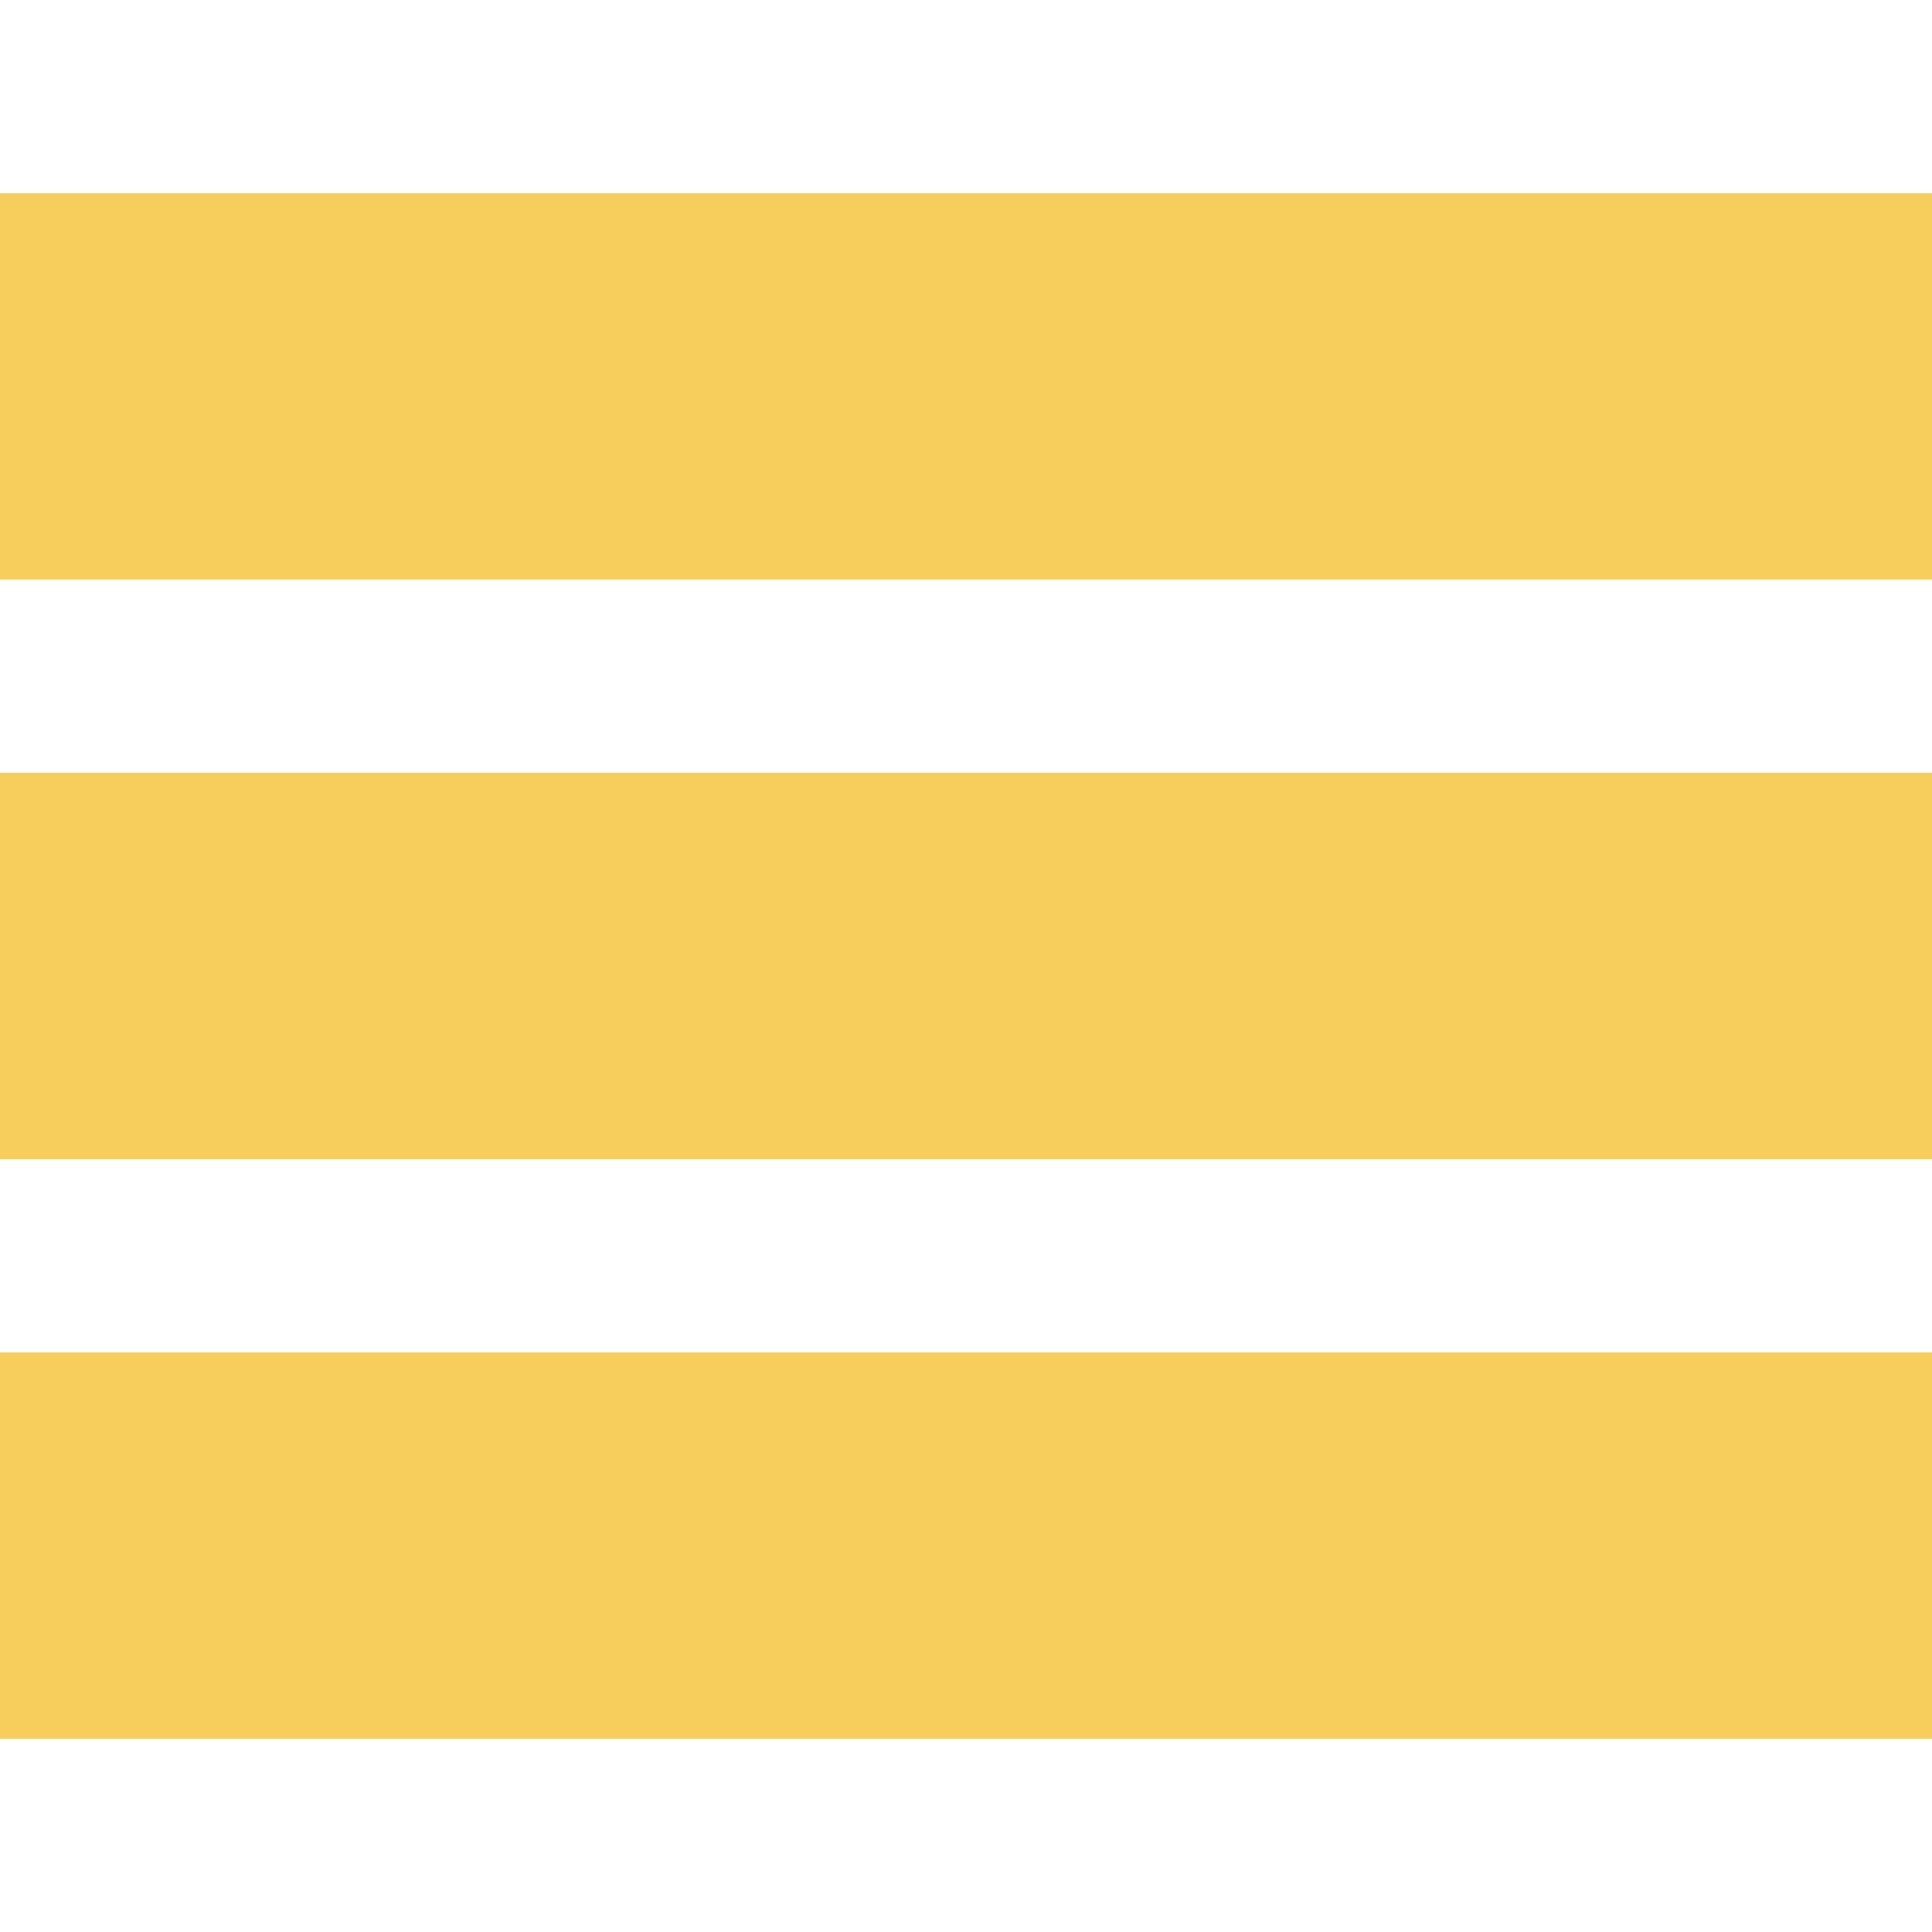
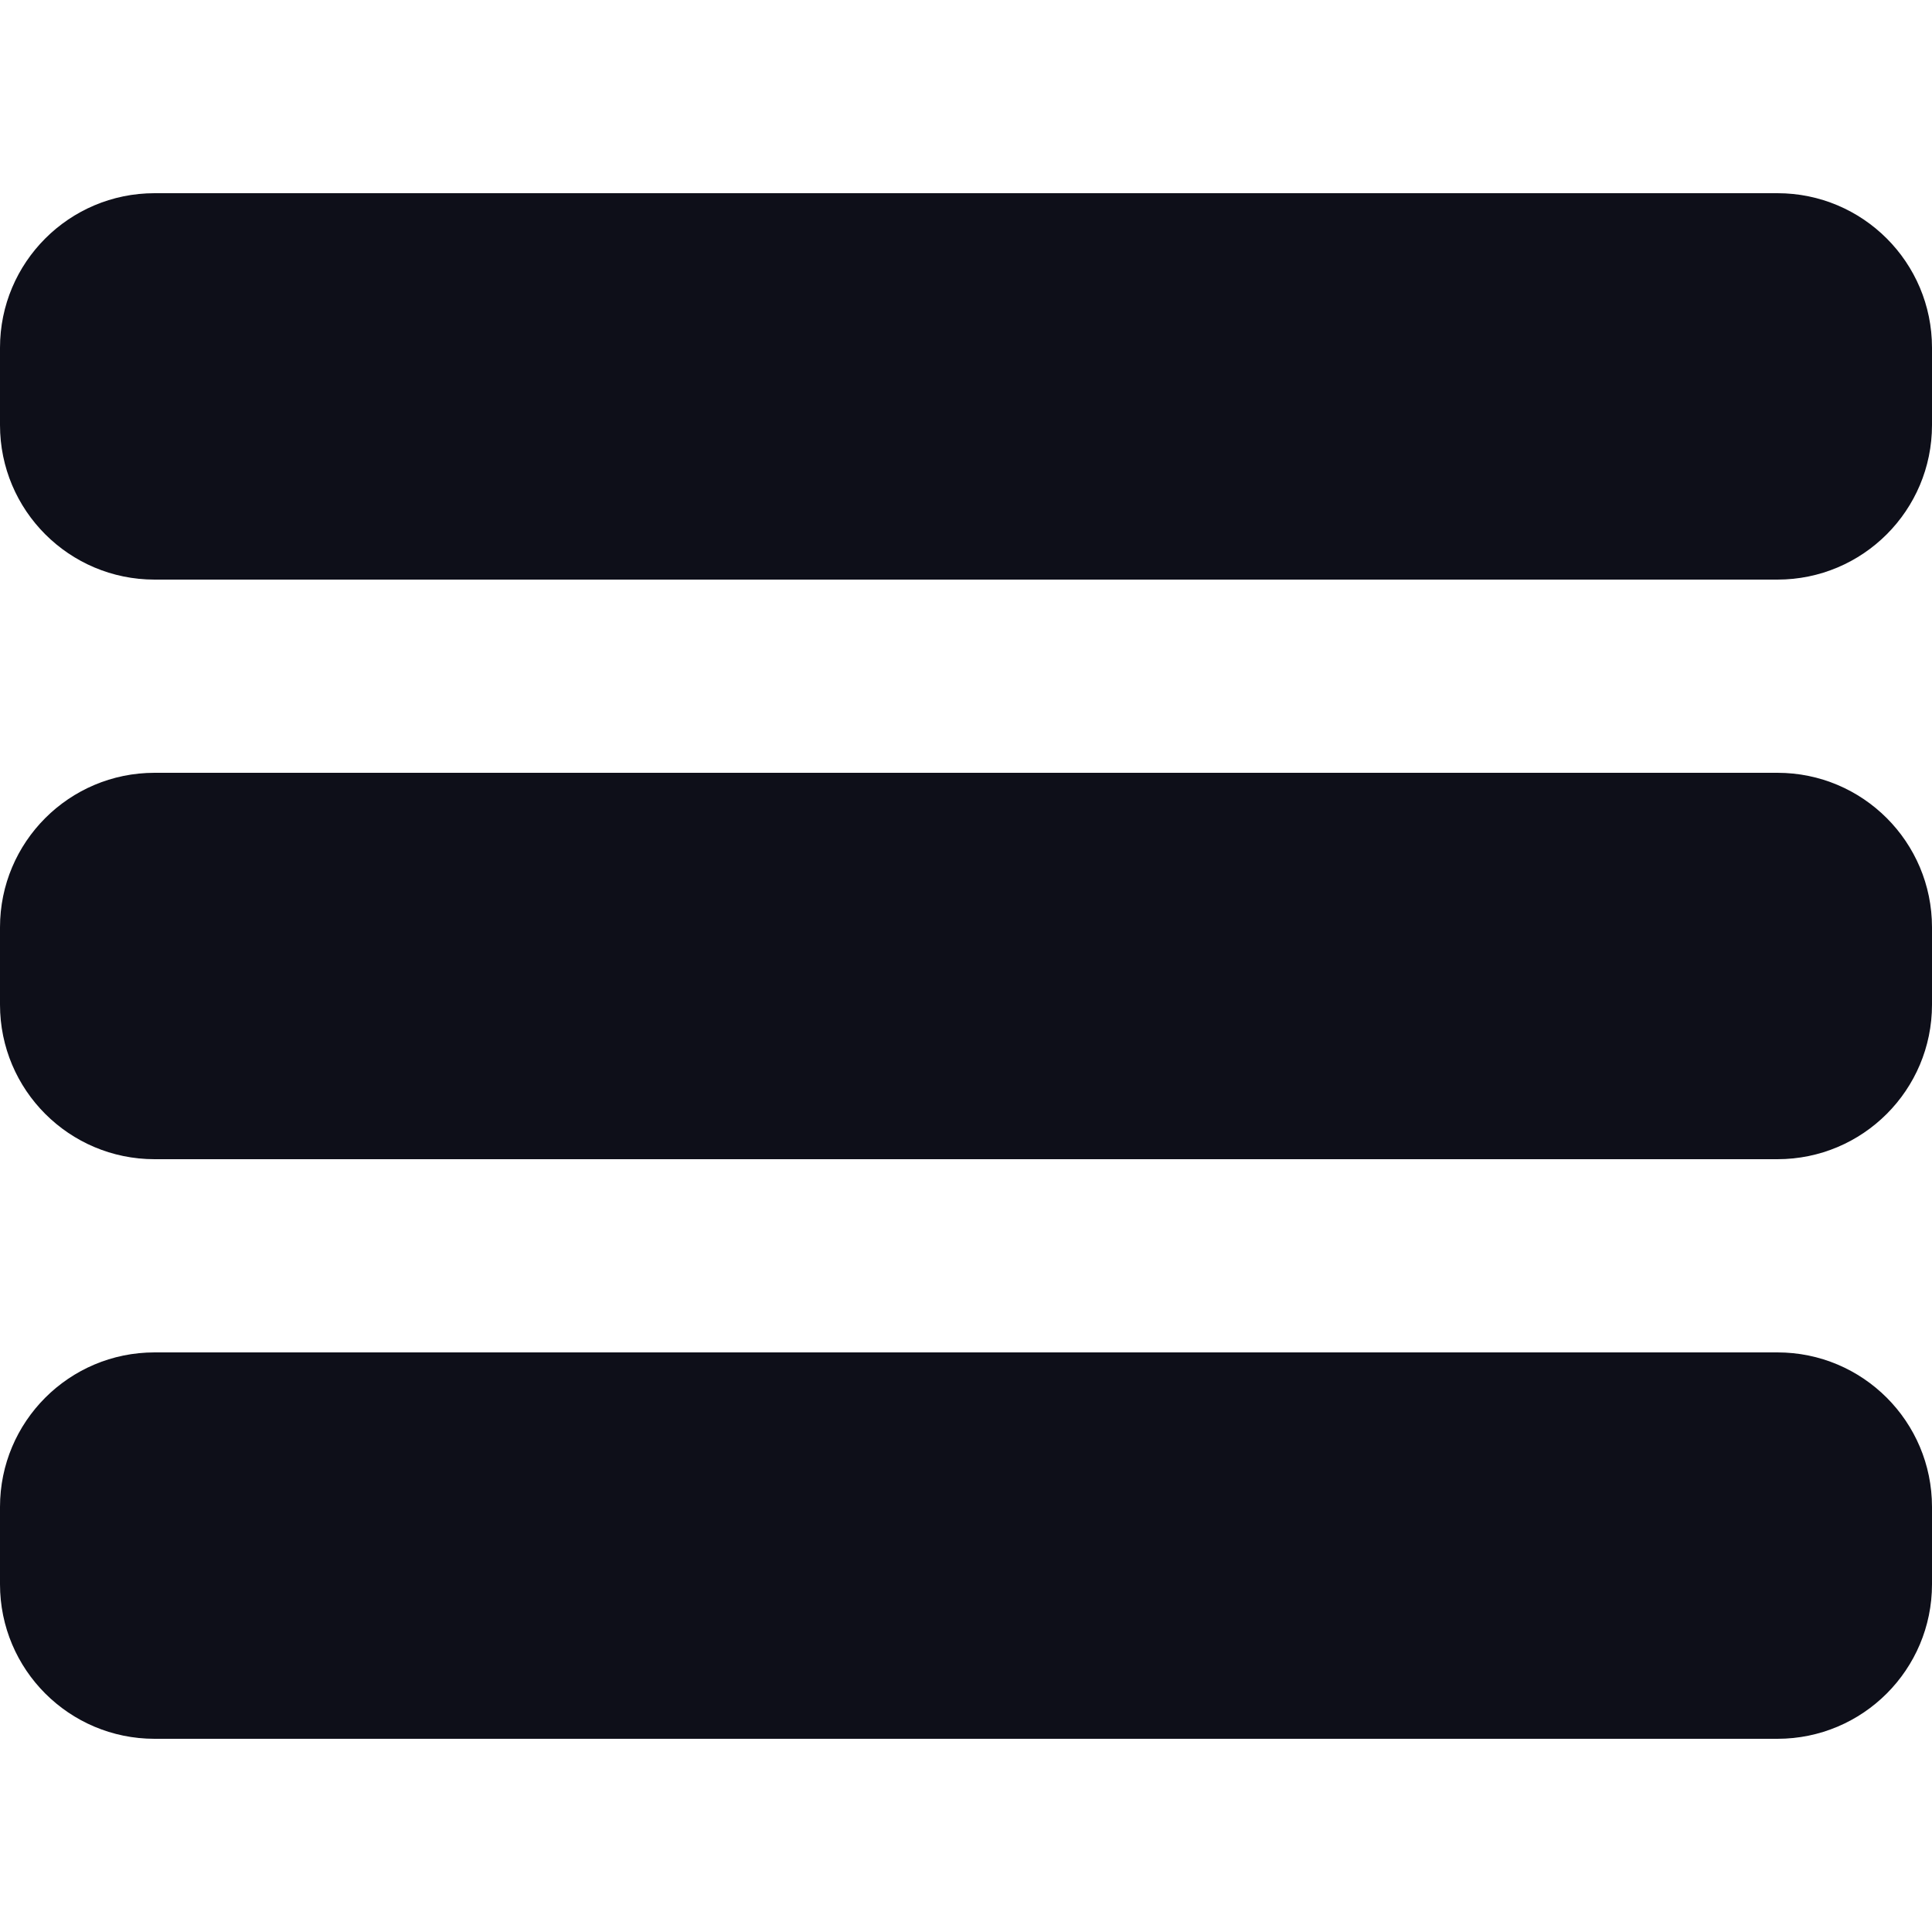
- <svg viewBox="0 0 100 80" width="40" height="40">
-   <rect fill="#F7CE5B" width="100" height="20" />
-   <rect fill="#F7CE5B" y="30" width="100" height="20" />
-   <rect fill="#F7CE5B" y="60" width="100" height="20" />
+ <svg xmlns="http://www.w3.org/2000/svg" viewBox="0 0 100 80" width="40" height="40">
+   <rect fill="#0E0F19" width="100" height="20" rx="8" />
+   <rect fill="#0E0F19" y="30" width="100" height="20" rx="8" />
+   <rect fill="#0E0F19" y="60" width="100" height="20" rx="8" />
</svg>
